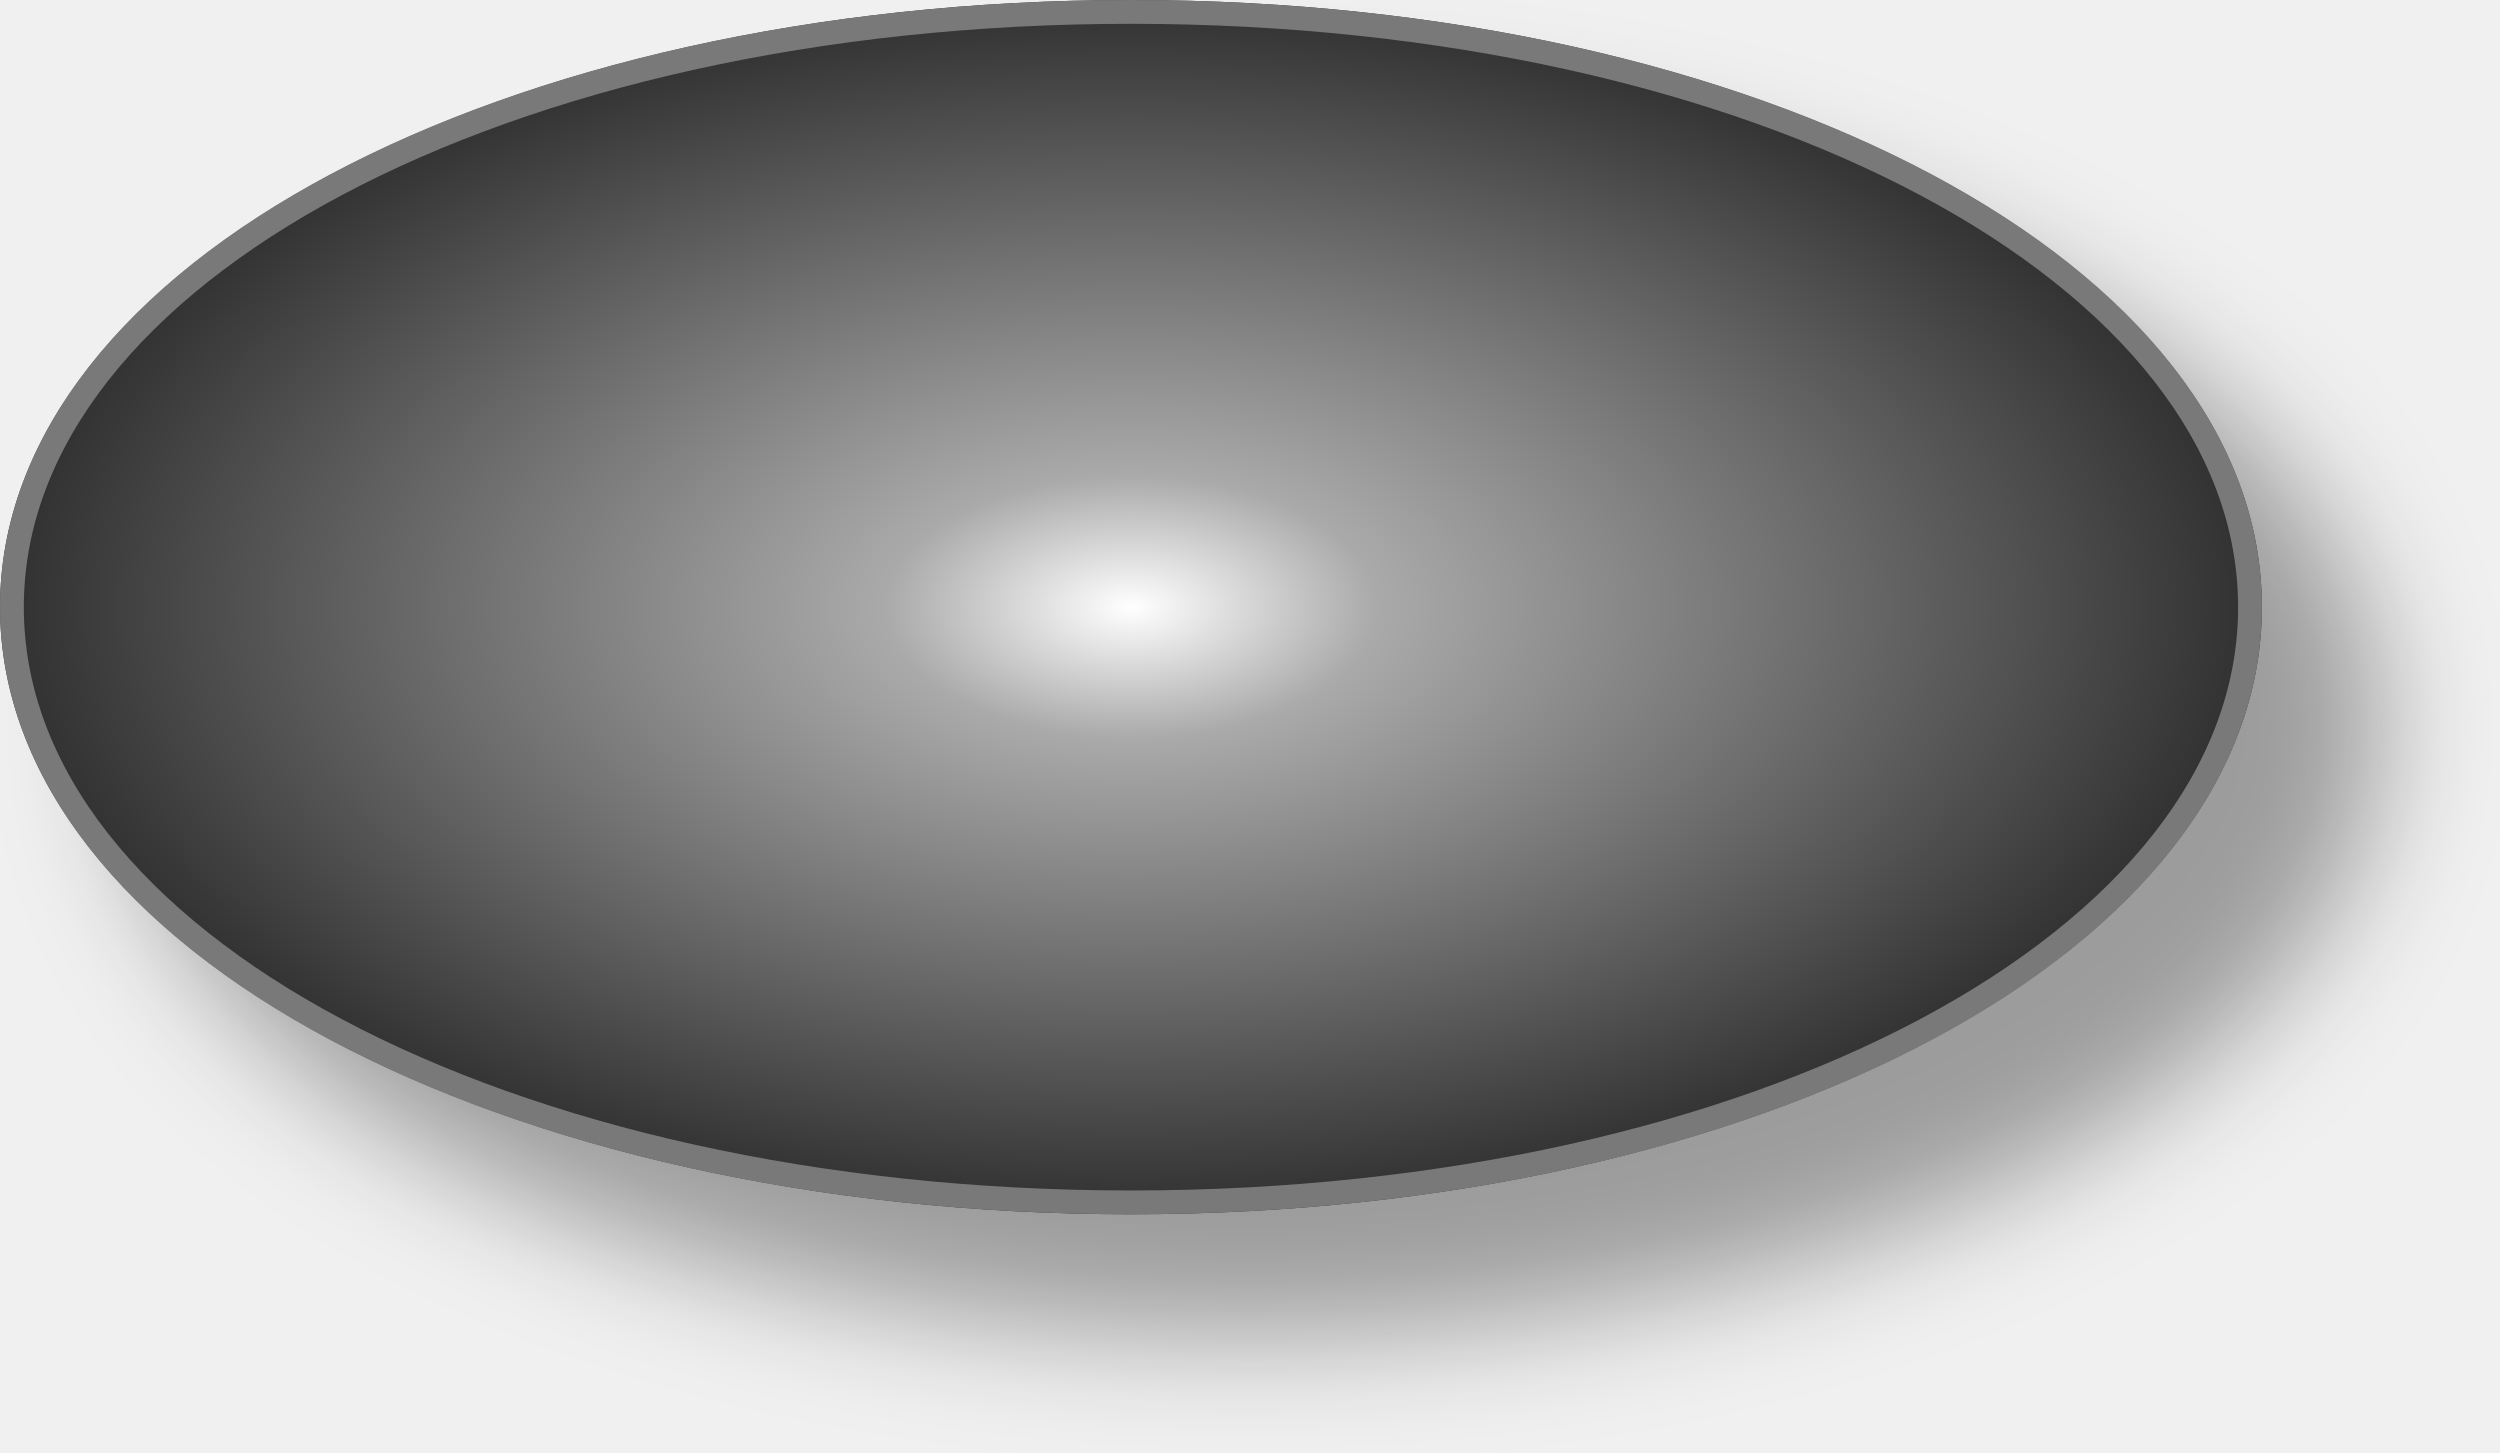
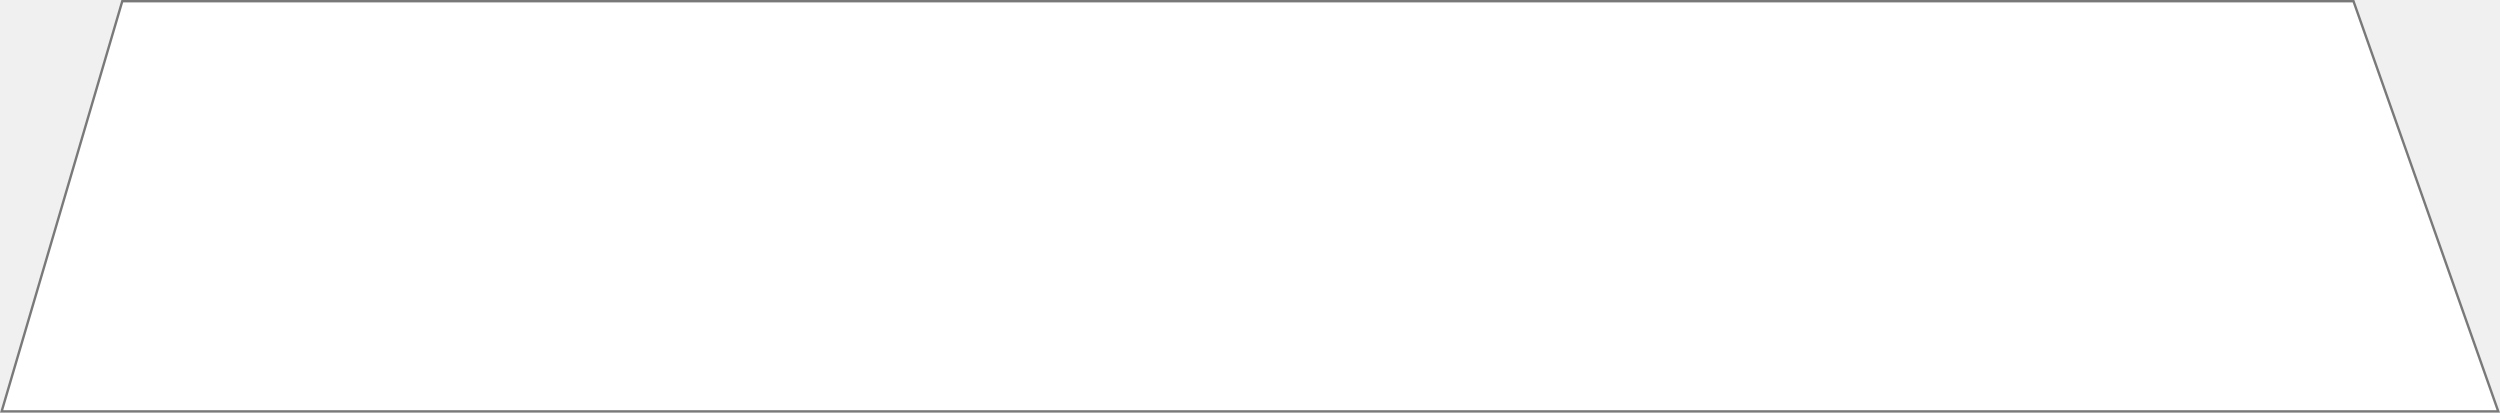
- <svg xmlns="http://www.w3.org/2000/svg" xmlns:xlink="http://www.w3.org/1999/xlink" version="1.1" width="105px" height="61px">
+ <svg xmlns="http://www.w3.org/2000/svg" version="1.1" width="1030px" height="170px">
  <defs>
-     <radialGradient cx="786.5" cy="784.5" r="46.55" gradientTransform="matrix(-1 0 0 -0.5368421 1573 1205.653 )" gradientUnits="userSpaceOnUse" id="RadialGradient28">
-       <stop id="Stop29" stop-color="#ffffff" offset="0" />
-       <stop id="Stop30" stop-color="#aaaaaa" offset="0.22" />
-       <stop id="Stop31" stop-color="#333333" offset="1" />
-     </radialGradient>
-     <filter x="739px" y="759px" width="105px" height="61px" filterUnits="userSpaceOnUse" id="filter32">
-       <feOffset dx="5" dy="5" in="SourceAlpha" result="shadowOffsetInner" />
-       <feGaussianBlur stdDeviation="2.5" in="shadowOffsetInner" result="shadowGaussian" />
-       <feComposite in2="shadowGaussian" operator="atop" in="SourceAlpha" result="shadowComposite" />
-       <feColorMatrix type="matrix" values="0 0 0 0 0  0 0 0 0 0  0 0 0 0 0  0 0 0 0.349 0  " in="shadowComposite" />
-     </filter>
-     <g id="widget33">
-       <path d="M 786.5 759  C 813.1 759  834 770.22  834 784.5  C 834 798.78  813.1 810  786.5 810  C 759.9 810  739 798.78  739 784.5  C 739 770.22  759.9 759  786.5 759  Z " fill-rule="nonzero" fill="url(#RadialGradient28)" stroke="none" />
-       <path d="M 786.5 759.5  C 812.82 759.5  833.5 770.5  833.5 784.5  C 833.5 798.5  812.82 809.5  786.5 809.5  C 760.18 809.5  739.5 798.5  739.5 784.5  C 739.5 770.5  760.18 759.5  786.5 759.5  Z " stroke-width="1" stroke="#797979" fill="none" />
-     </g>
+     <mask fill="white" id="clip104">
+       <path d="M 0 170  L 50 0  L 970 0  L 1030 170  L 0 170  Z " fill-rule="evenodd" />
+     </mask>
  </defs>
-   <g transform="matrix(1 0 0 1 -739 -759 )">
-     <use xlink:href="#widget33" filter="url(#filter32)" />
-     <use xlink:href="#widget33" />
+   <g transform="matrix(1 0 0 1 -435 -657 )">
+     <path d="M 0 170  L 50 0  L 970 0  L 1030 170  L 0 170  Z " fill-rule="nonzero" fill="#ffffff" stroke="none" transform="matrix(1 0 0 1 435 657 )" />
+     <path d="M 0 170  L 50 0  L 970 0  L 1030 170  L 0 170  Z " stroke-width="2" stroke="#797979" fill="none" transform="matrix(1 0 0 1 435 657 )" mask="url(#clip104)" />
  </g>
</svg>
